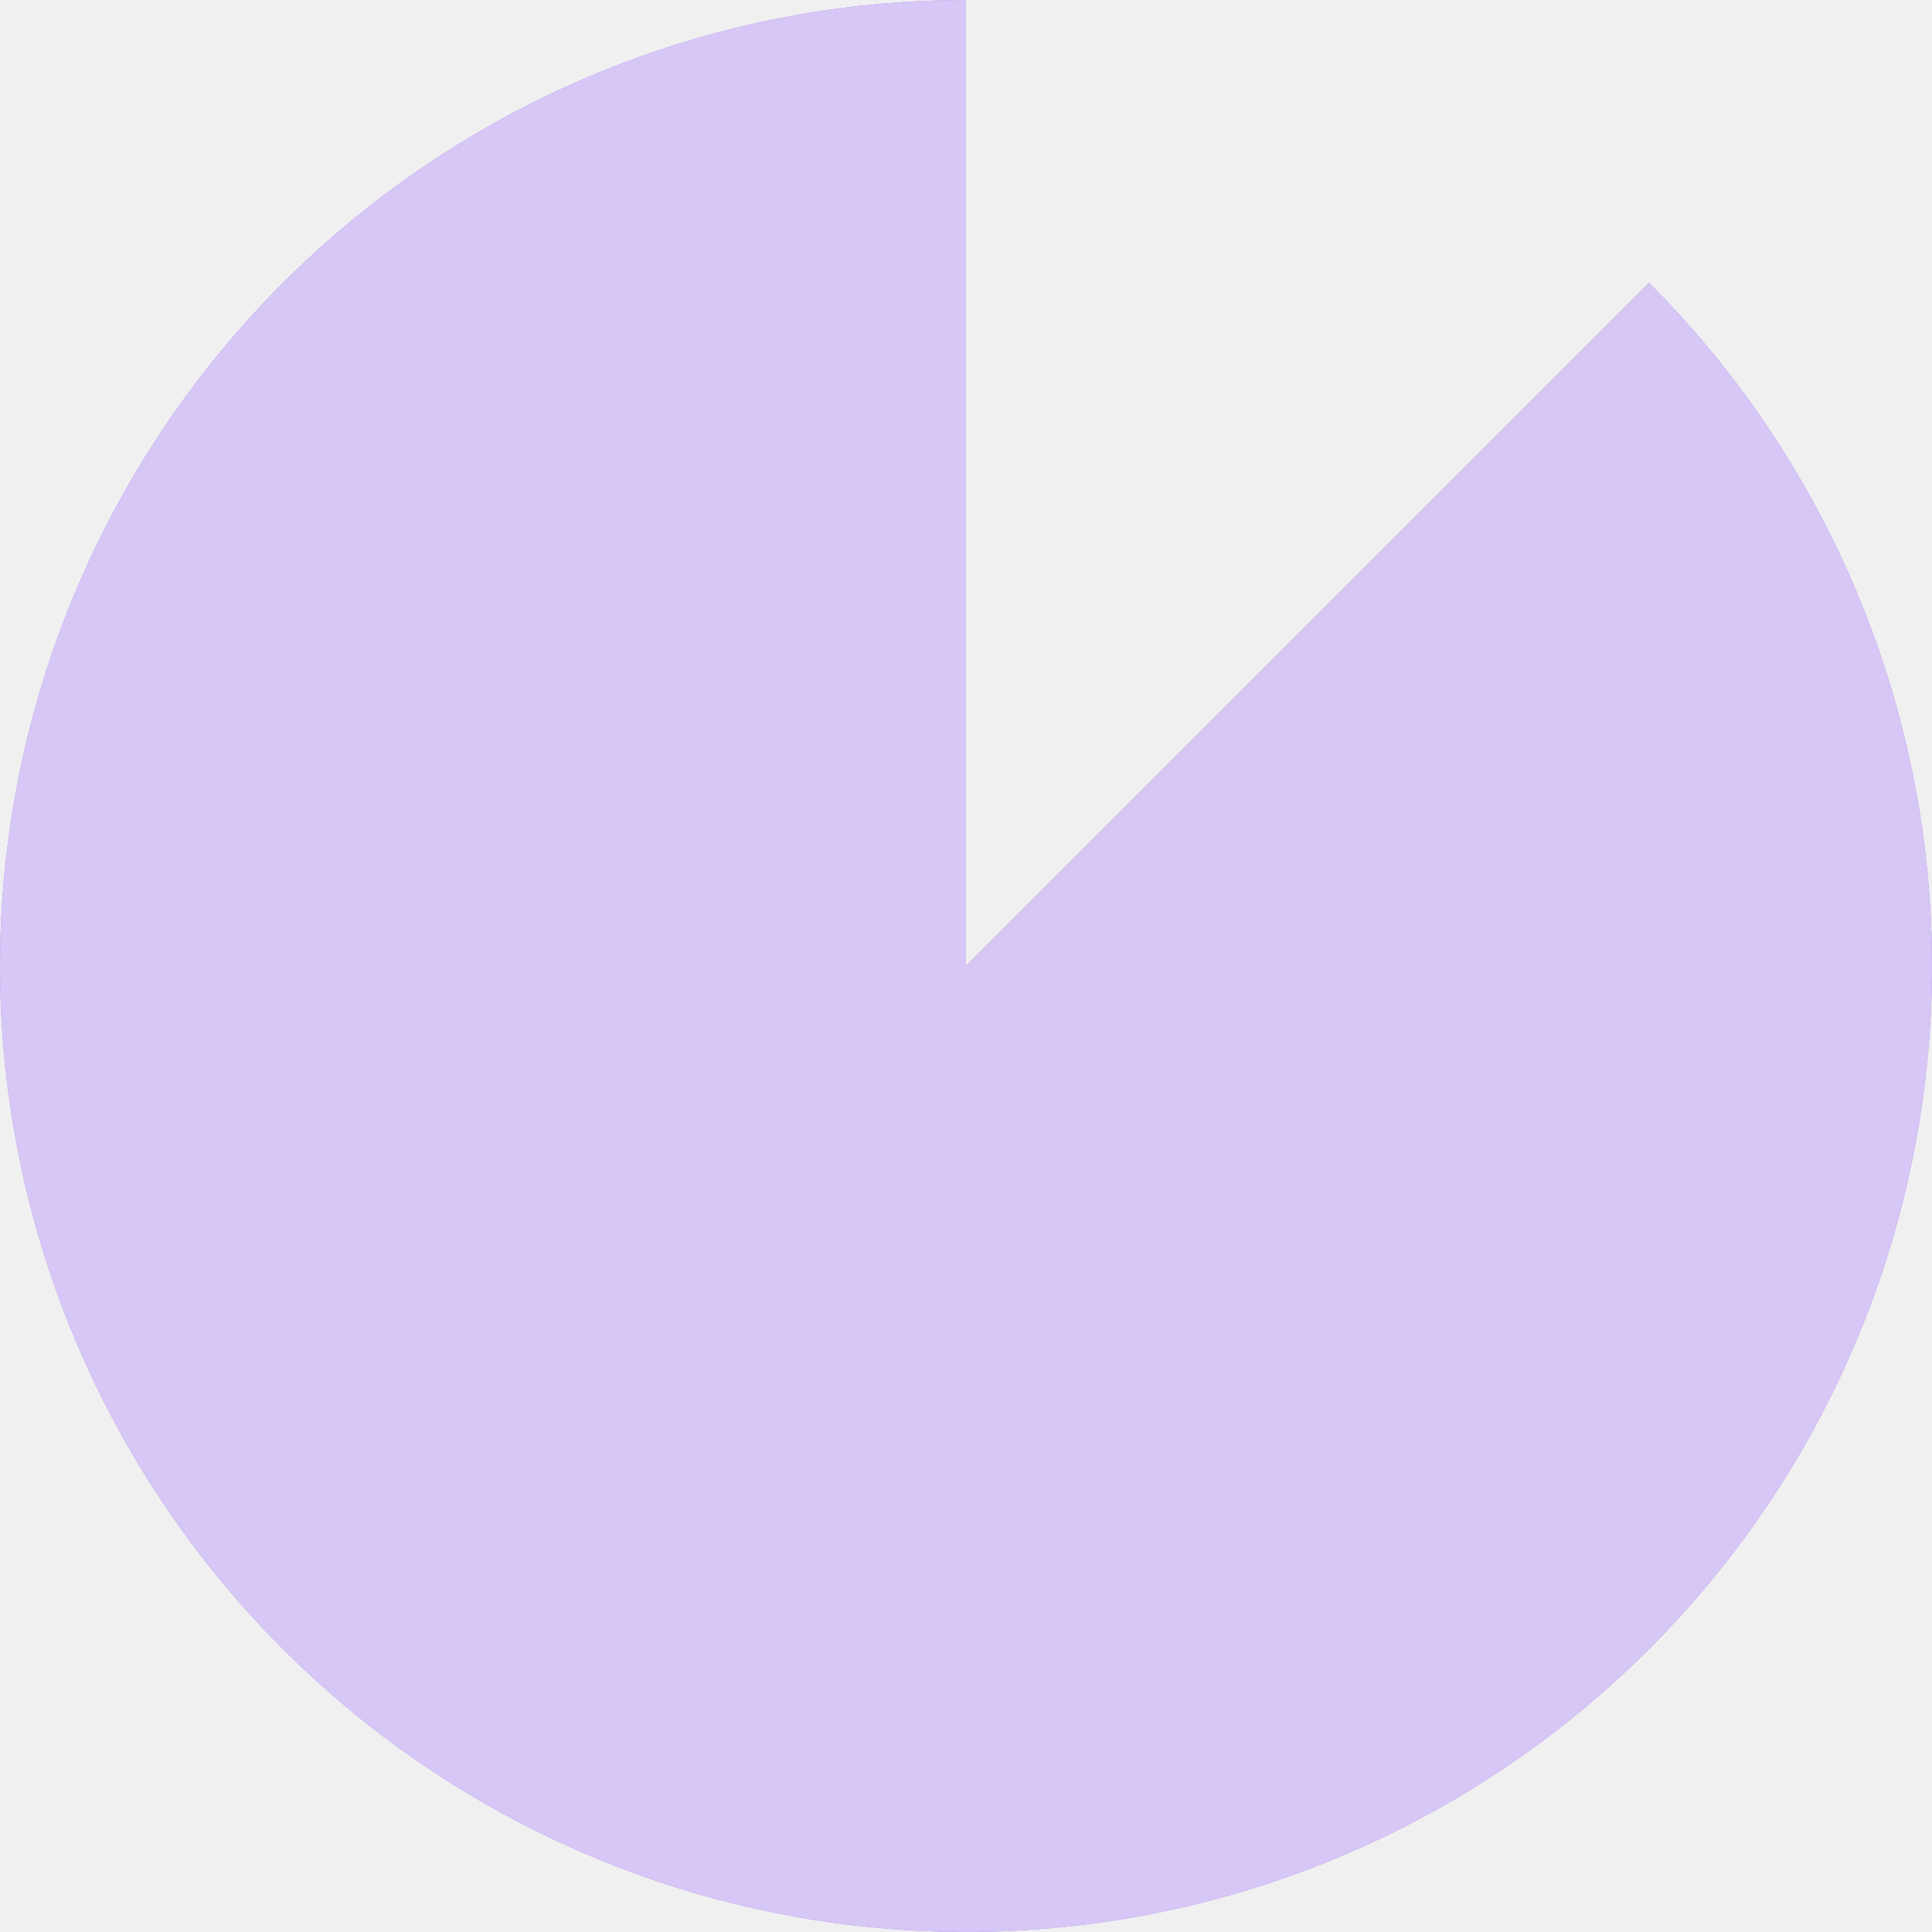
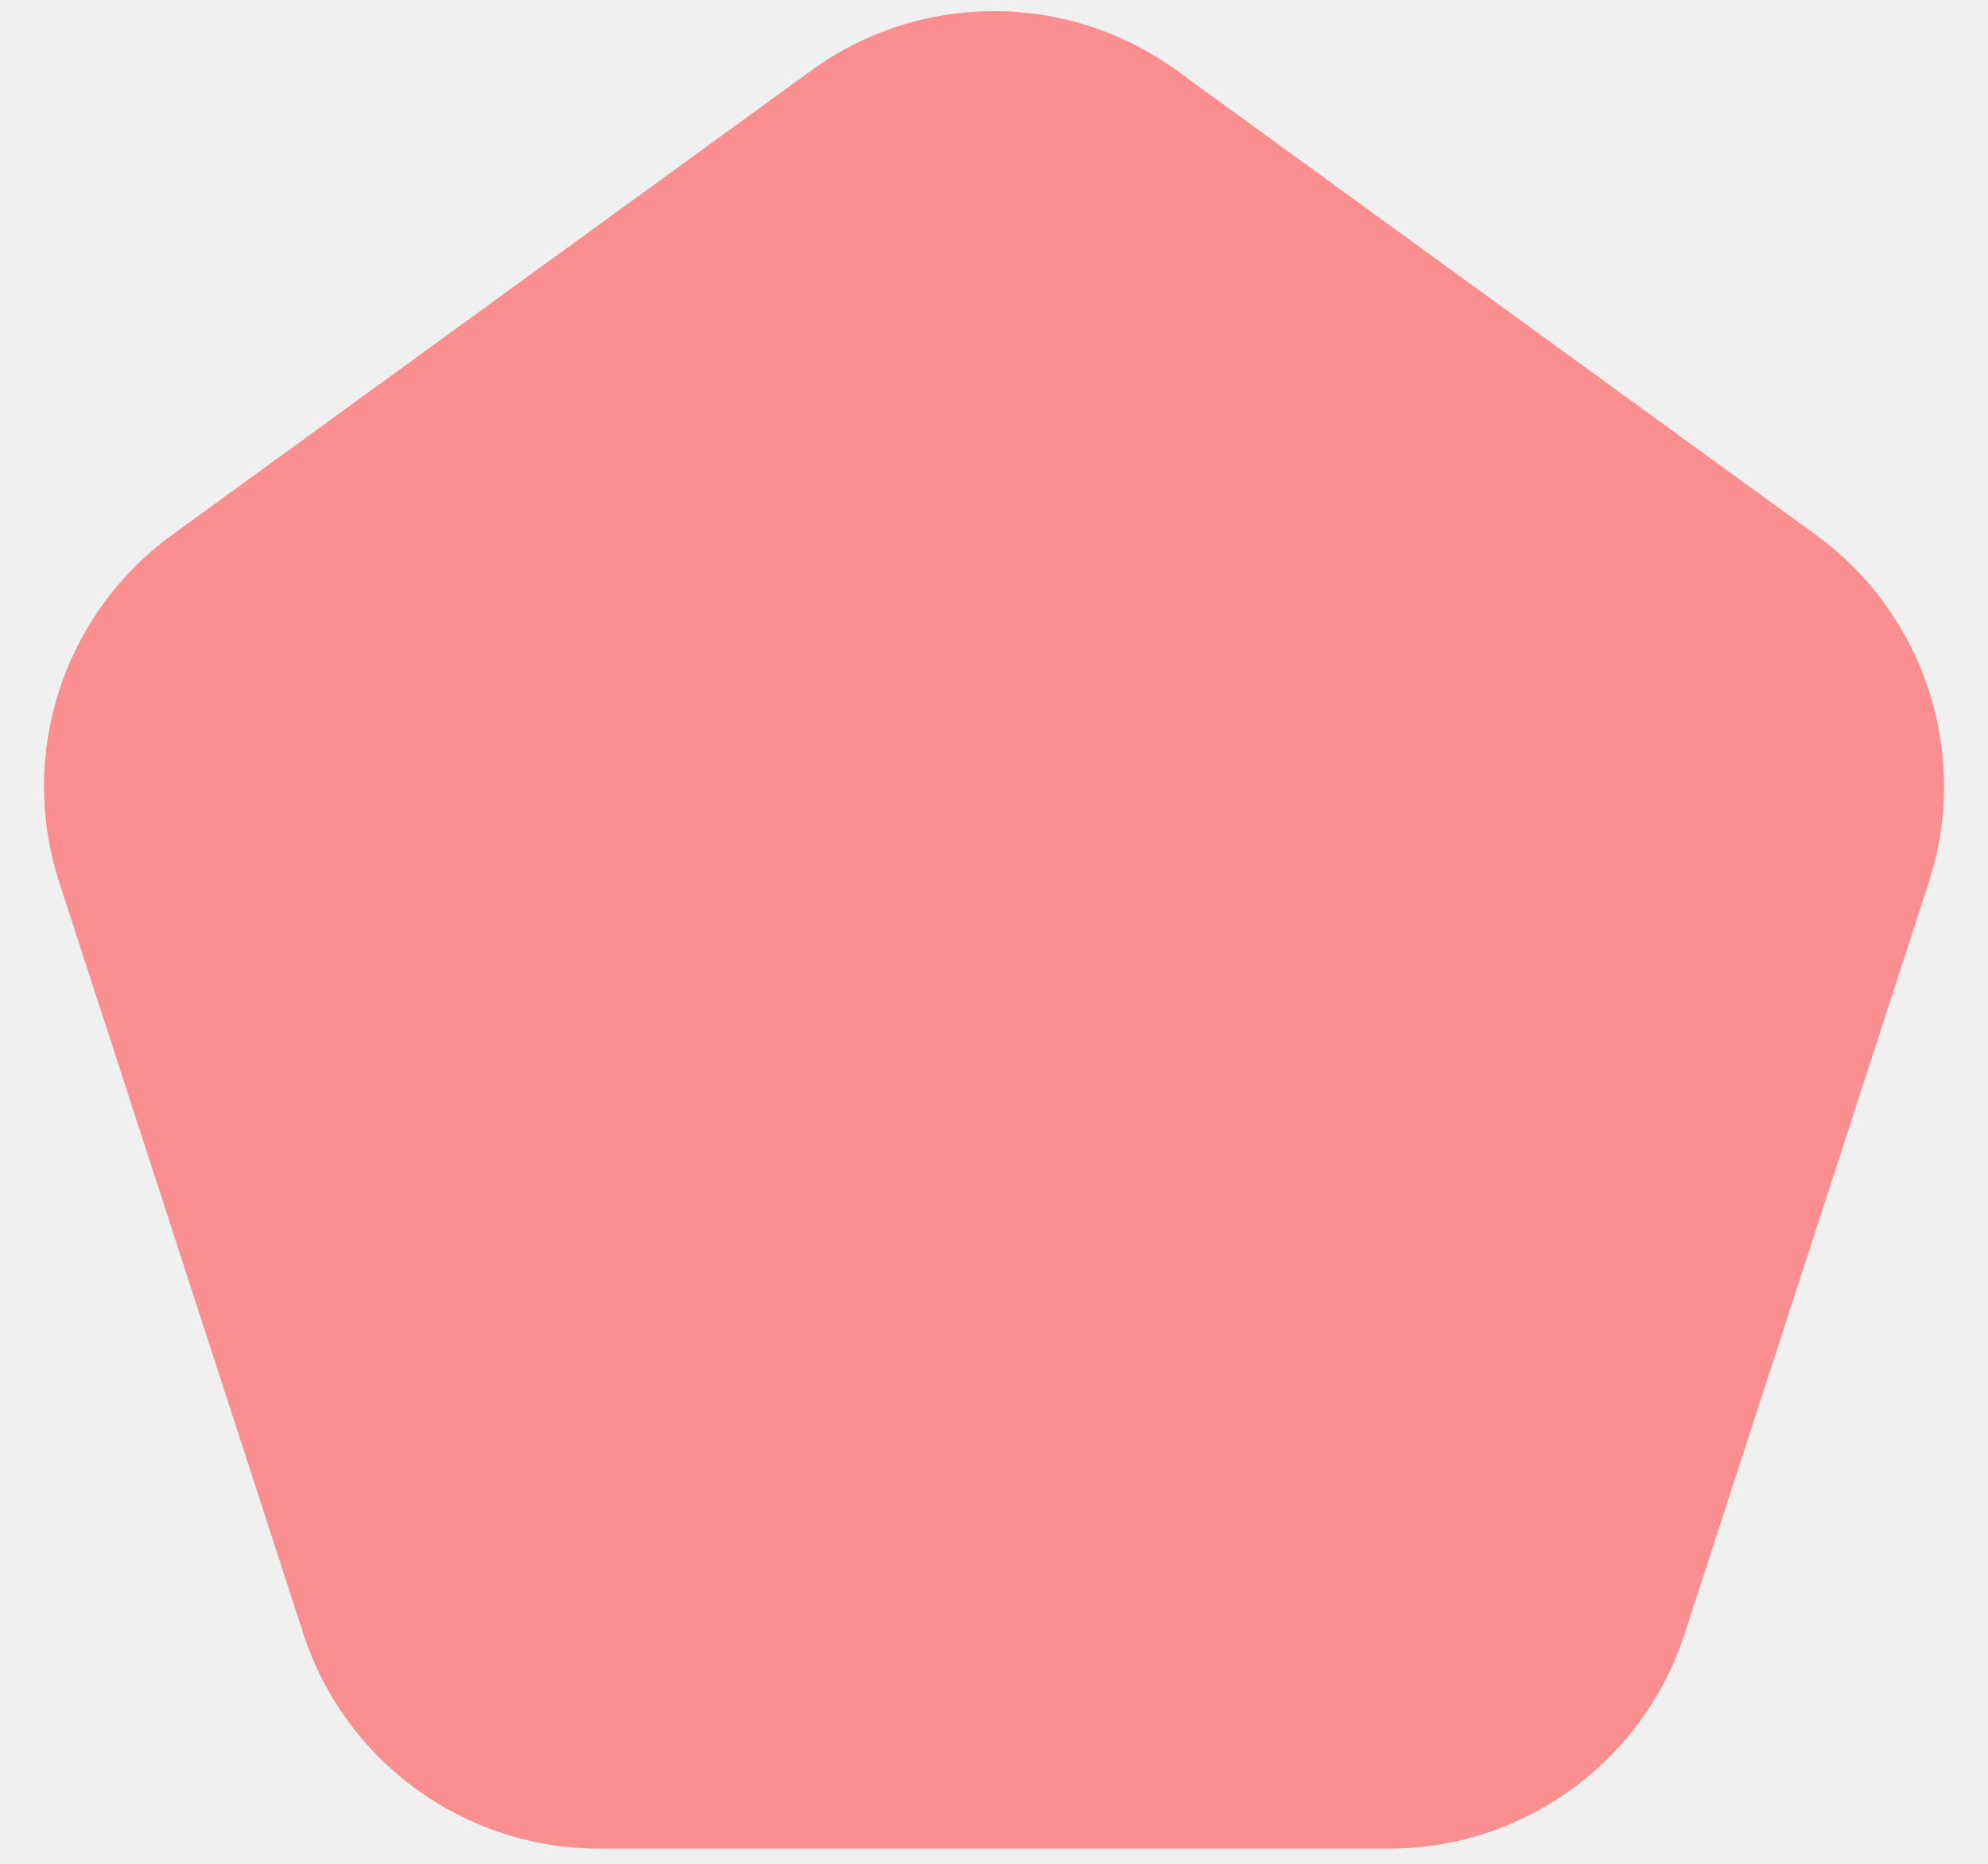
- <svg xmlns="http://www.w3.org/2000/svg" width="30" height="30" viewBox="0 0 30 30" fill="none">
-   <path d="M15 0C11.53 -4.13833e-08 8.167 1.203 5.484 3.405C2.801 5.606 0.965 8.67 0.288 12.074C-0.389 15.477 0.135 19.01 1.771 22.071C3.407 25.131 6.054 27.53 9.26 28.858C12.466 30.186 16.033 30.361 19.354 29.354C22.675 28.347 25.544 26.219 27.472 23.334C29.4 20.448 30.268 16.983 29.928 13.53C29.588 10.076 28.061 6.847 25.607 4.393L15 15V0Z" fill="#7644E1" />
-   <path d="M15 0C11.53 -4.13833e-08 8.167 1.203 5.484 3.405C2.801 5.606 0.965 8.67 0.288 12.074C-0.389 15.477 0.135 19.01 1.771 22.071C3.407 25.131 6.054 27.53 9.26 28.858C12.466 30.186 16.033 30.361 19.354 29.354C22.675 28.347 25.544 26.219 27.472 23.334C29.4 20.448 30.268 16.983 29.928 13.53C29.588 10.076 28.061 6.847 25.607 4.393L15 15V0Z" fill="white" fill-opacity="0.7" />
+ <svg xmlns="http://www.w3.org/2000/svg" width="32" height="30" viewBox="0 0 32 30" fill="none">
+   <path d="M13.061 1.135C14.813 -0.138 17.186 -0.138 18.939 1.135L29.229 8.611C30.982 9.885 31.715 12.142 31.045 14.202L27.115 26.298C26.445 28.358 24.526 29.753 22.36 29.753H9.64C7.474 29.753 5.554 28.358 4.885 26.298L0.955 14.202C0.285 12.142 1.019 9.885 2.771 8.611L13.061 1.135Z" fill="#F94545" />
+   <path d="M13.061 1.135C14.813 -0.138 17.186 -0.138 18.939 1.135L29.229 8.611C30.982 9.885 31.715 12.142 31.045 14.202L27.115 26.298C26.445 28.358 24.526 29.753 22.36 29.753H9.64C7.474 29.753 5.554 28.358 4.885 26.298L0.955 14.202C0.285 12.142 1.019 9.885 2.771 8.611L13.061 1.135Z" fill="white" fill-opacity="0.4" />
</svg>
